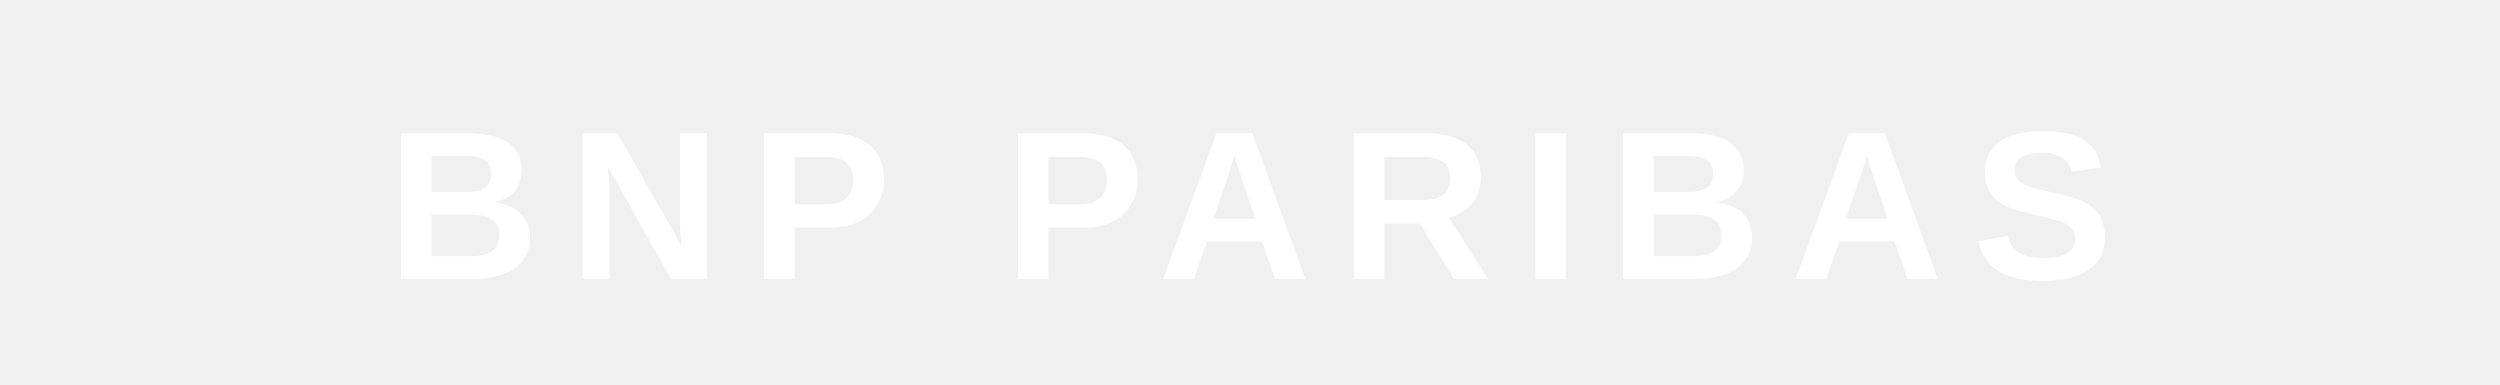
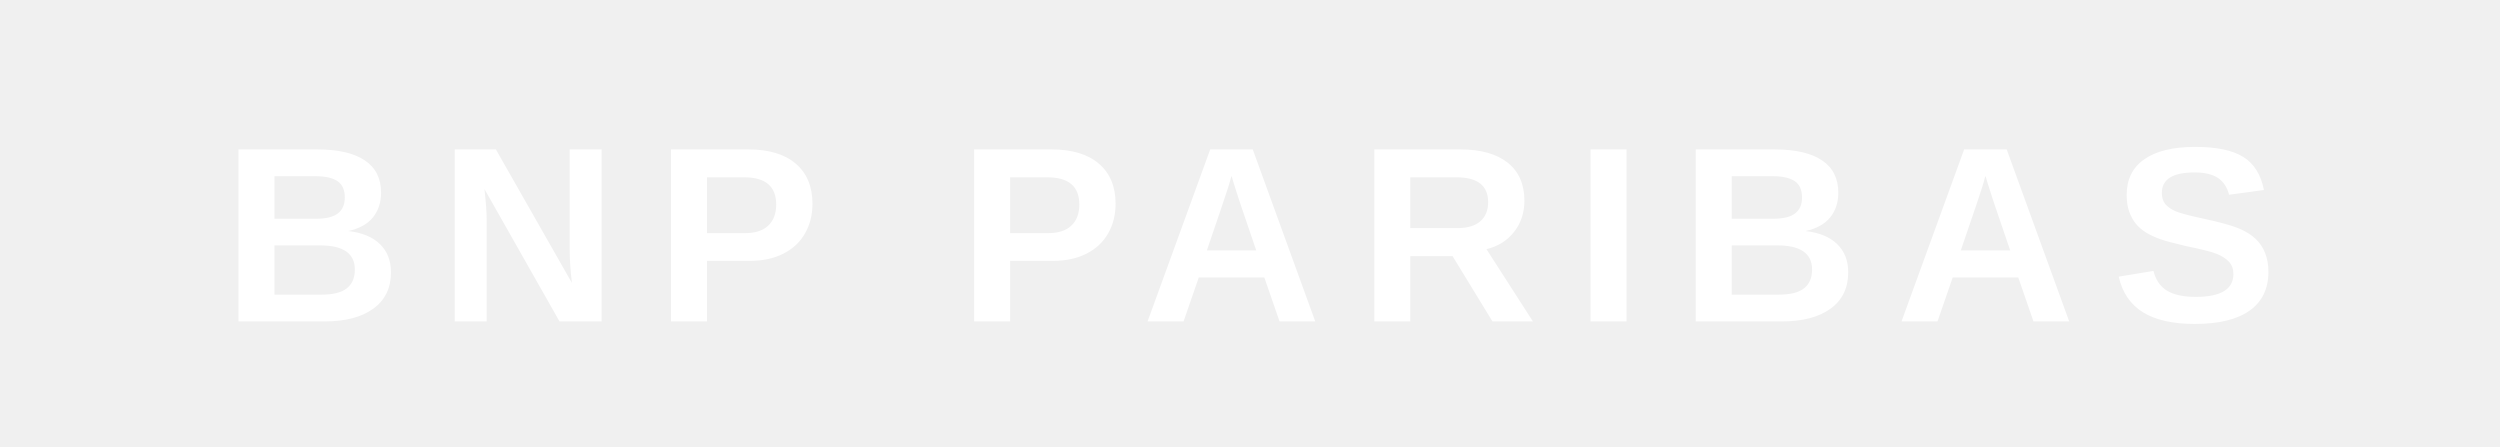
- <svg xmlns="http://www.w3.org/2000/svg" viewBox="0 0 260 40">
-   <text x="130" y="29" text-anchor="middle" font-family="Arial, sans-serif" font-size="22" font-weight="700" fill="white" letter-spacing="3">BNP PARIBAS</text>
+ <svg xmlns="http://www.w3.org/2000/svg" viewBox="0 0 280 50">
+   <text x="140" y="36" text-anchor="middle" font-family="Arial, Helvetica, sans-serif" font-size="28" font-weight="700" fill="white" letter-spacing="4">BNP PARIBAS</text>
</svg>
